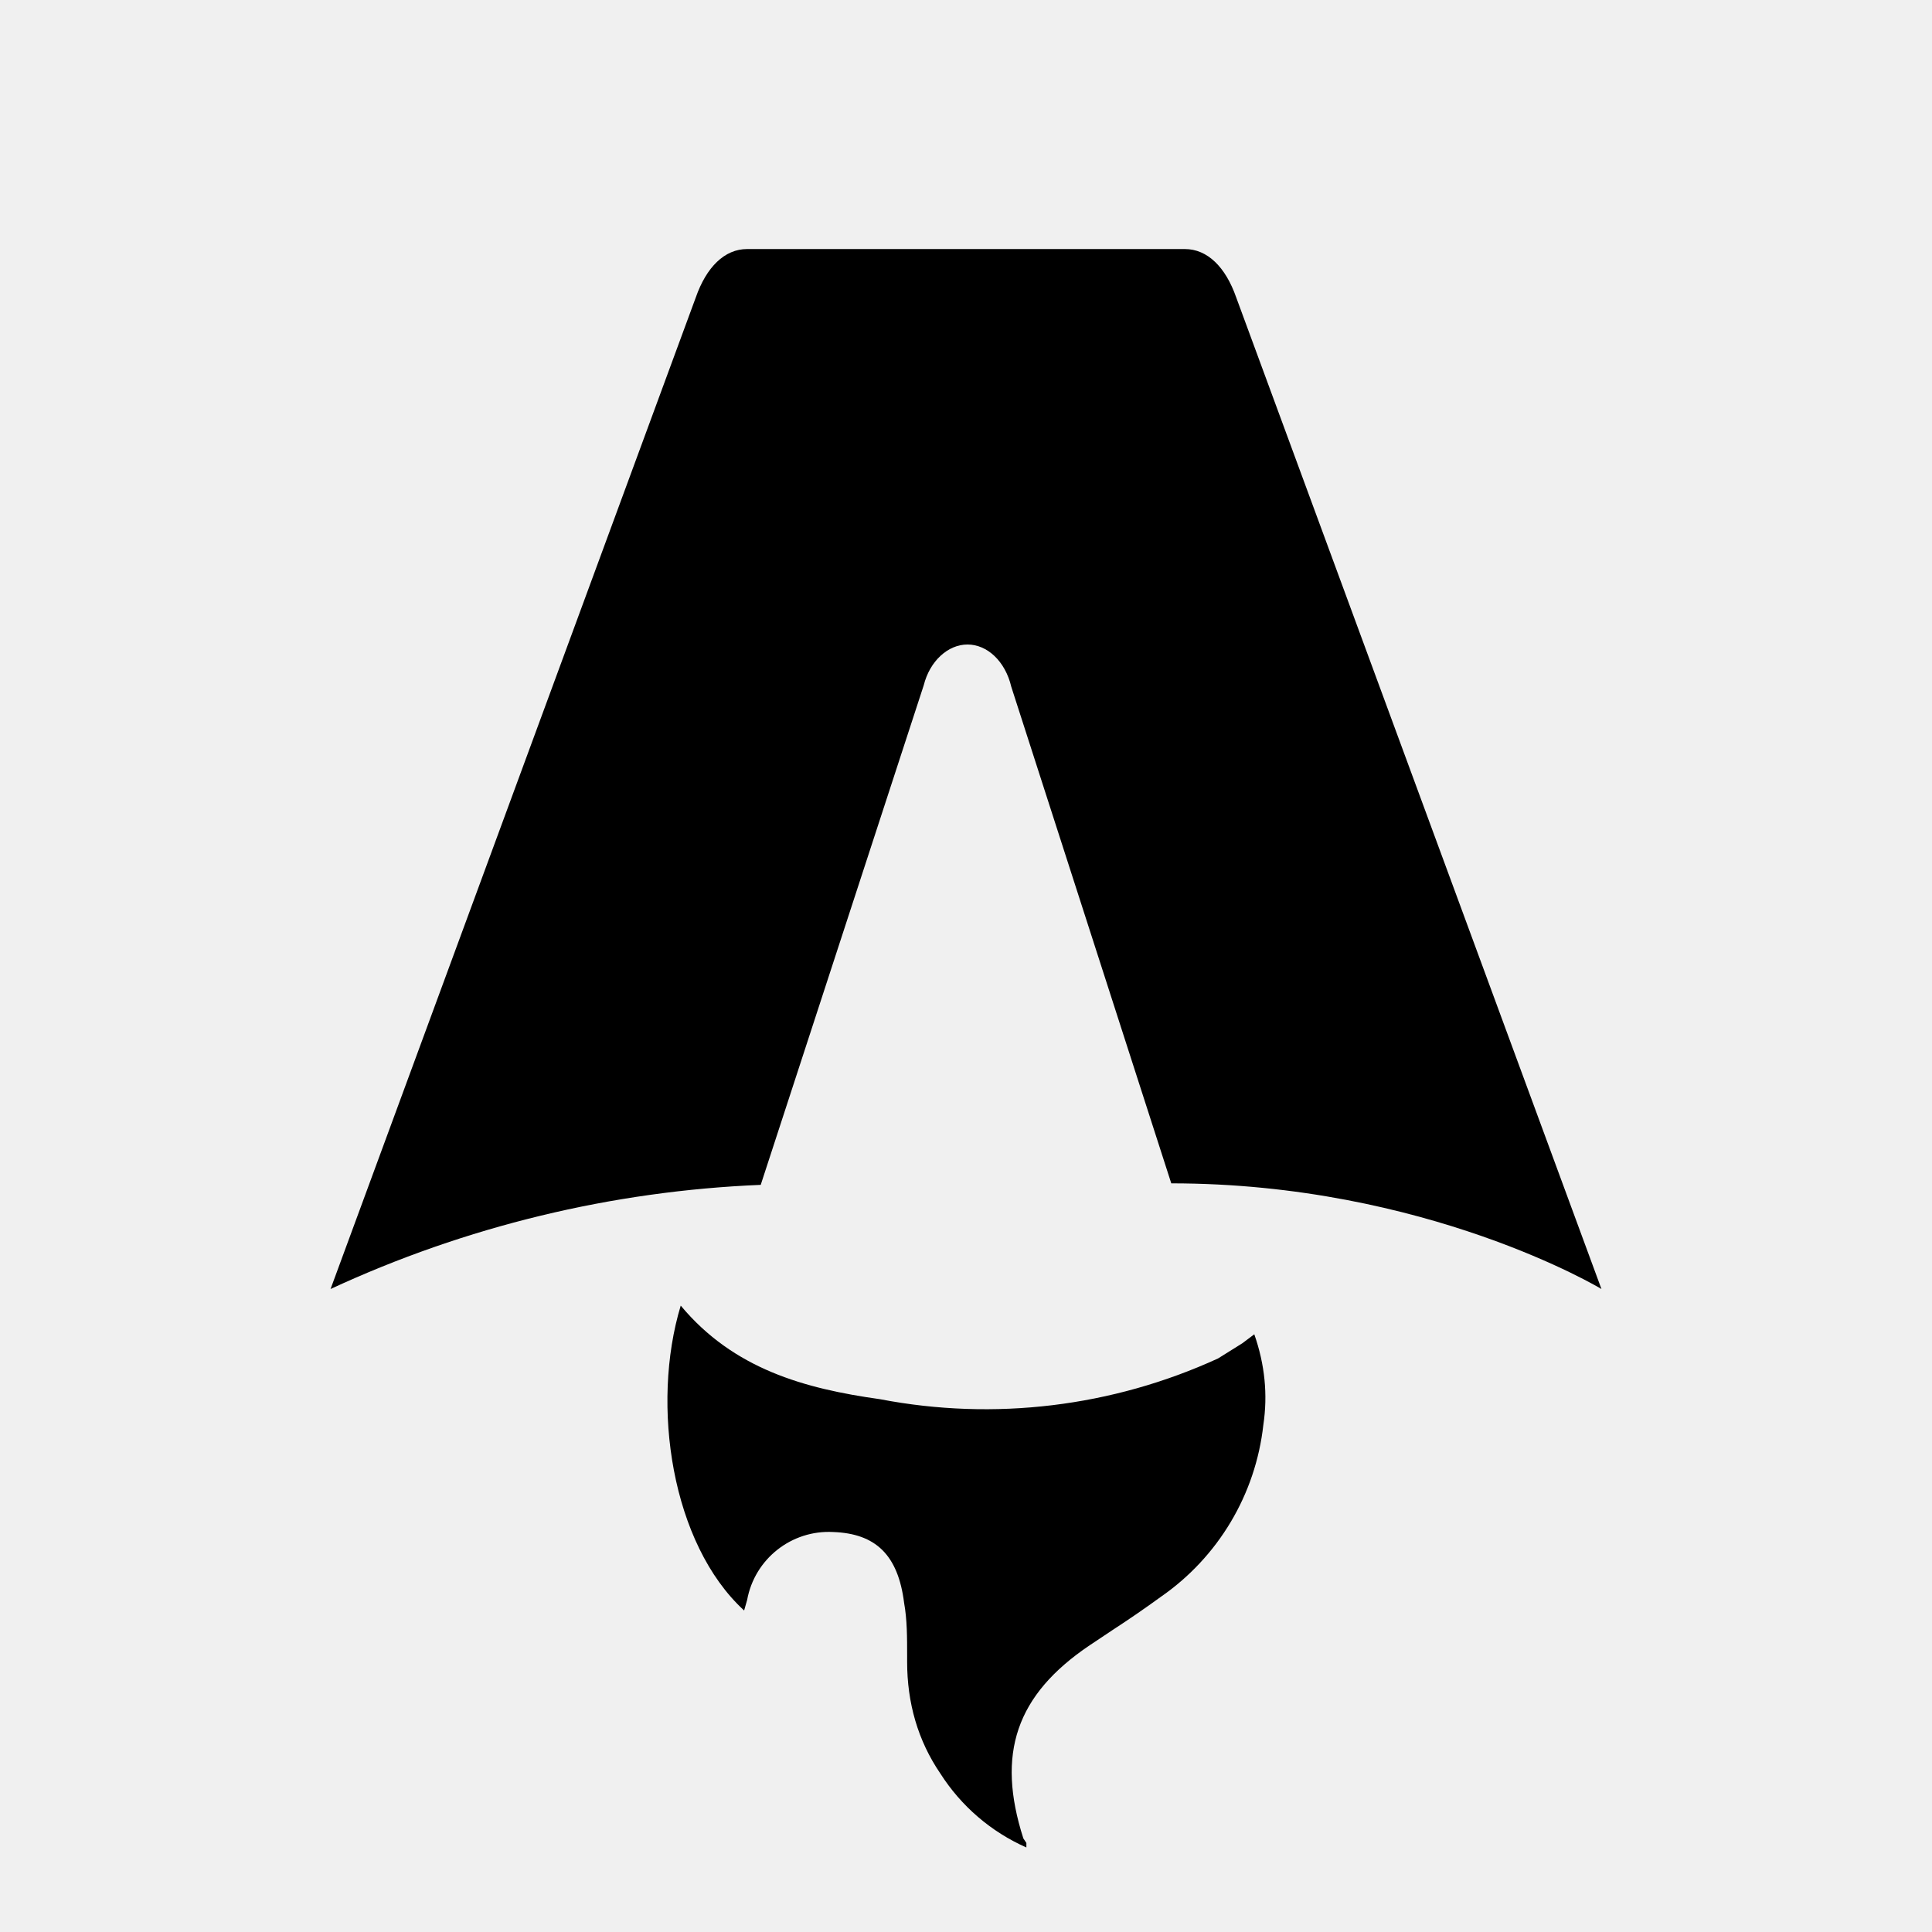
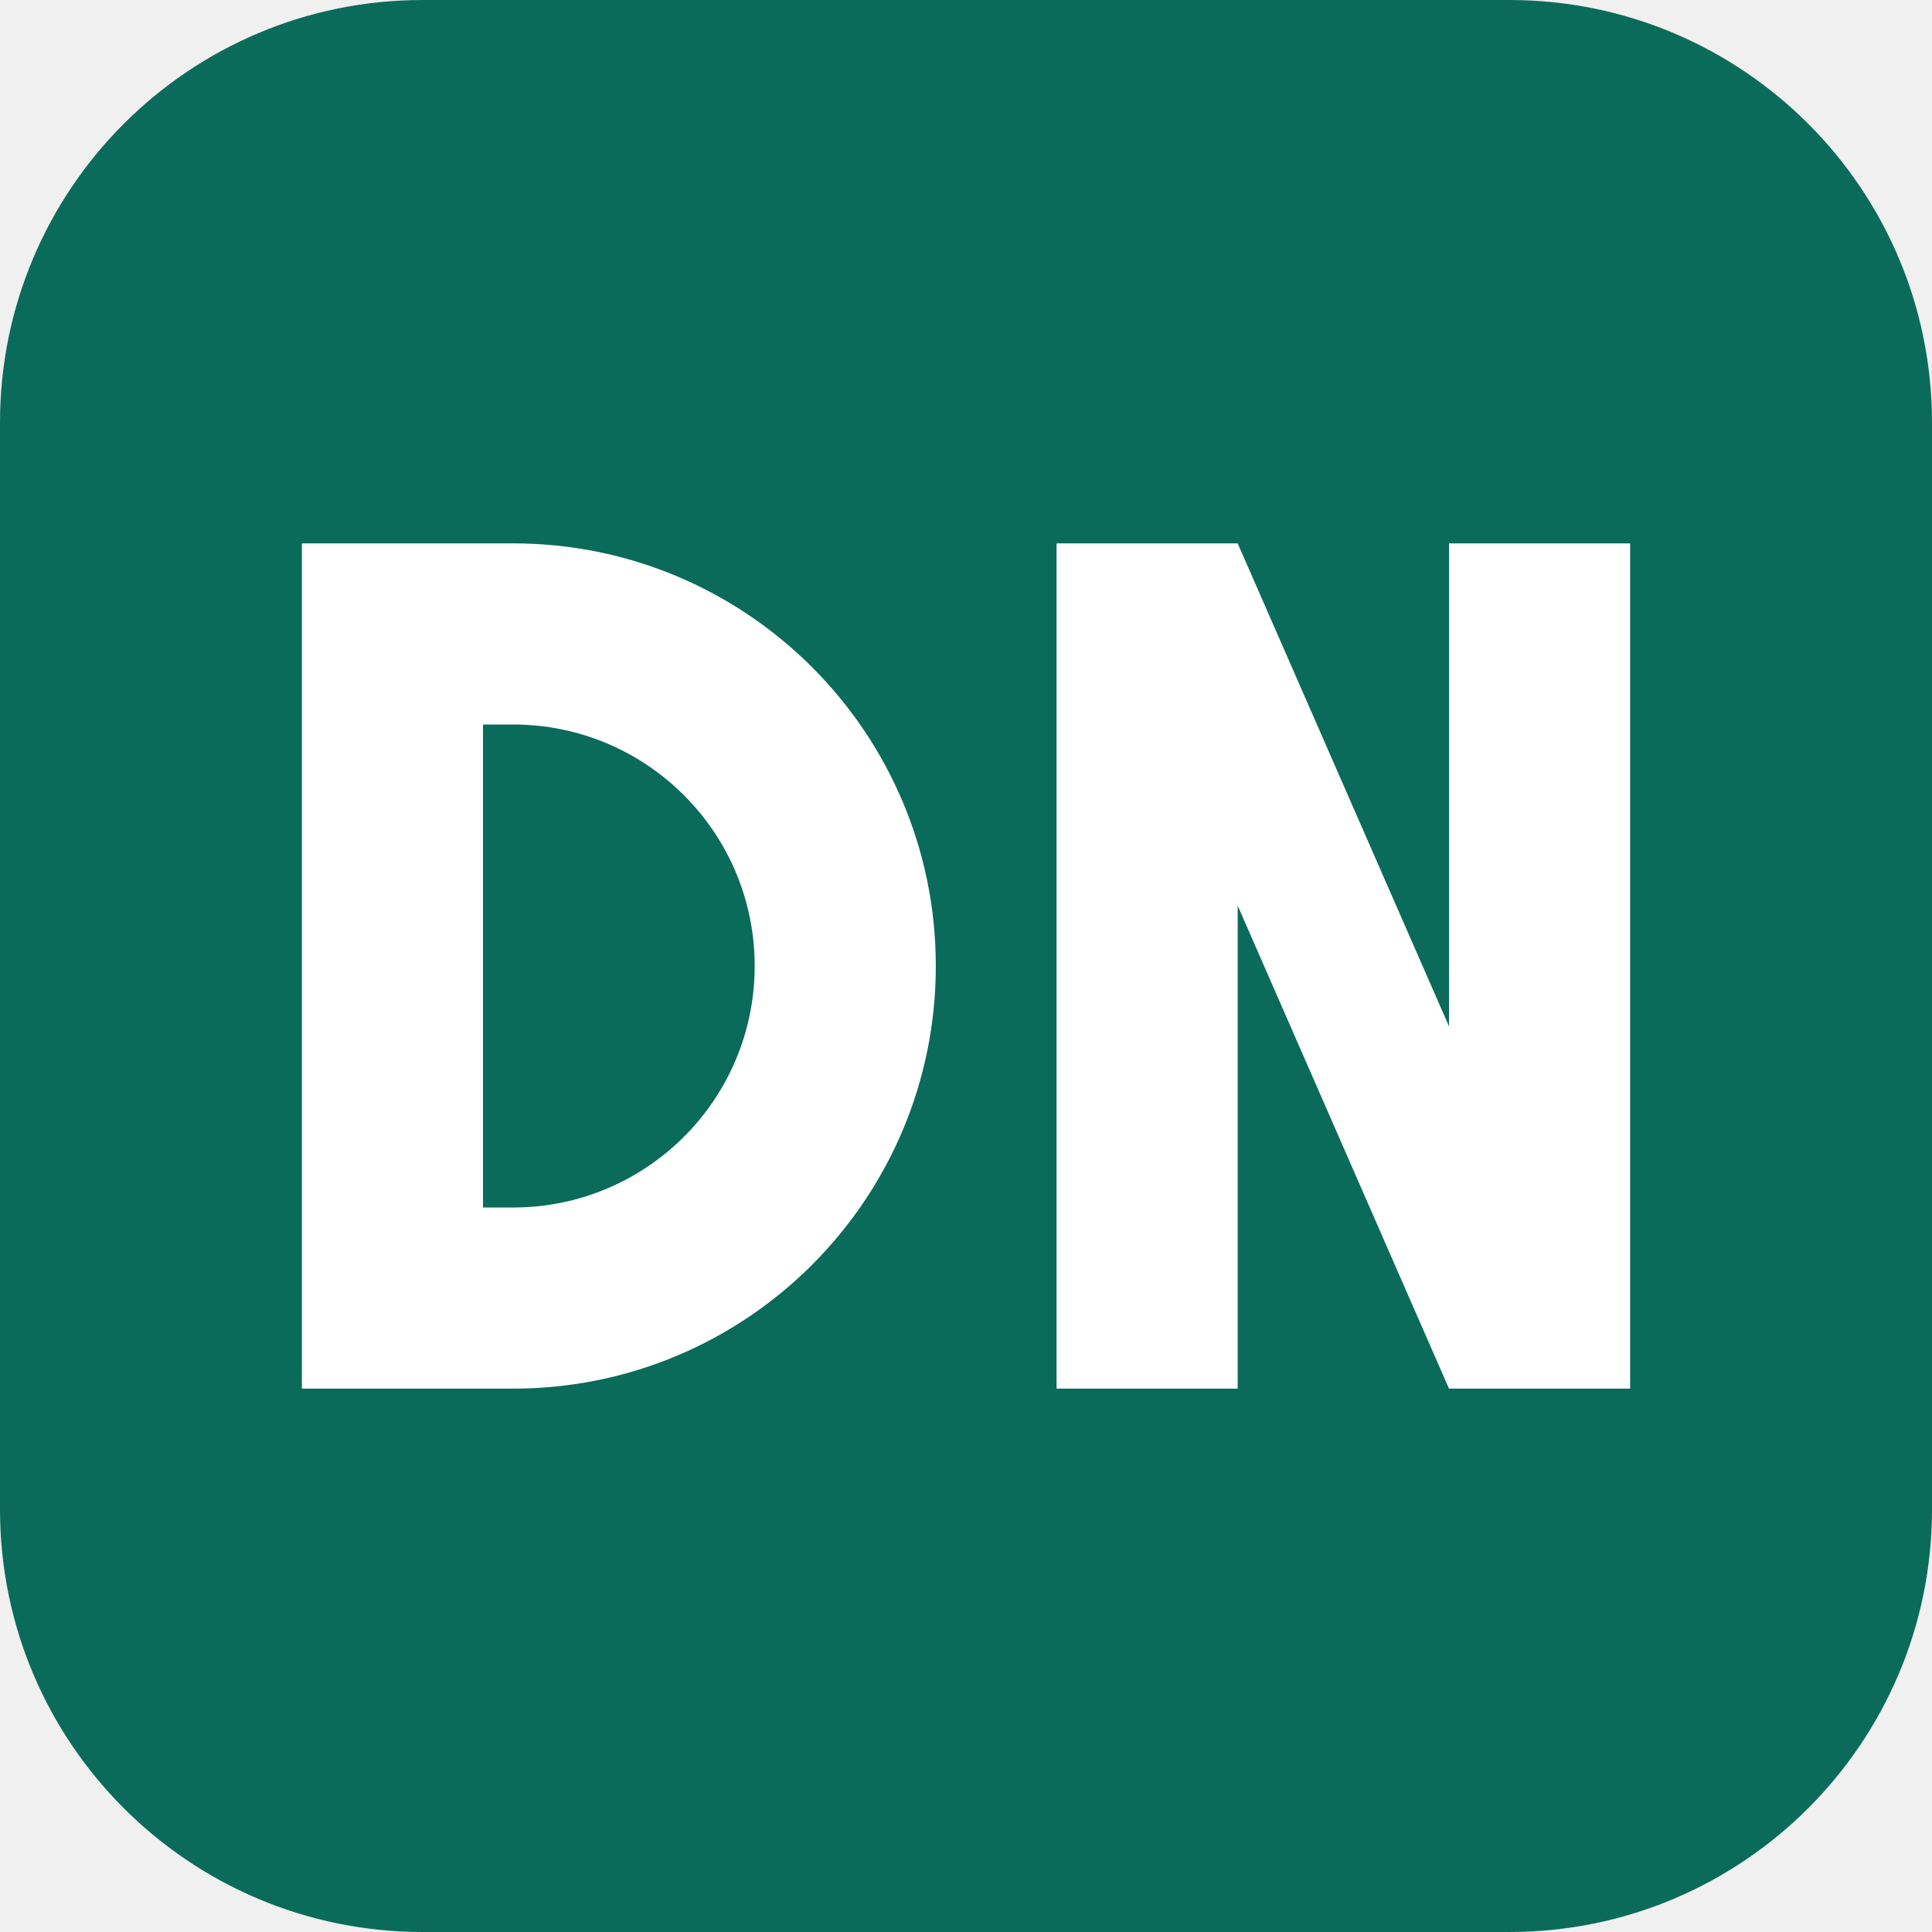
- <svg xmlns="http://www.w3.org/2000/svg" fill="none" viewBox="0 0 128 128">
-   <path d="M50.4 78.5a75.1 75.1 0 0 0-28.5 6.9l24.2-65.7c.7-2 1.9-3.2 3.4-3.2h29c1.5 0 2.7 1.2 3.4 3.2l24.2 65.7s-11.6-7-28.5-7L67 45.5c-.4-1.7-1.6-2.8-2.9-2.8-1.3 0-2.5 1.1-2.9 2.7L50.4 78.5Zm-1.1 28.2Zm-4.2-20.2c-2 6.6-.6 15.8 4.2 20.2a17.5 17.5 0 0 1 .2-.7 5.5 5.5 0 0 1 5.7-4.5c2.8.1 4.3 1.5 4.7 4.7.2 1.1.2 2.3.2 3.5v.4c0 2.7.7 5.2 2.2 7.4a13 13 0 0 0 5.7 4.9v-.3l-.2-.3c-1.8-5.6-.5-9.5 4.4-12.8l1.5-1a73 73 0 0 0 3.2-2.2 16 16 0 0 0 6.8-11.4c.3-2 .1-4-.6-6l-.8.6-1.6 1a37 37 0 0 1-22.4 2.7c-5-.7-9.7-2-13.2-6.2Z" />
-   <style>
-         path { fill: #000; }
-         @media (prefers-color-scheme: dark) {
-             path { fill: #FFF; }
-         }
-     </style>
+ <svg xmlns="http://www.w3.org/2000/svg" viewBox="0 0 32 32">
+   <rect width="32" height="32" rx="7" fill="#0b6b5a" />
+   <path fill="#fff" fill-rule="evenodd" d="M5 9h3.5a7 7 0 0 1 0 14H5Zm3 3v8h.5a4 4 0 0 0 0-8Z" />
+   <path fill="#fff" d="M17.5 23V9h3l3.5 8V9h3v14h-3l-3.5-8v8Z" />
</svg>
